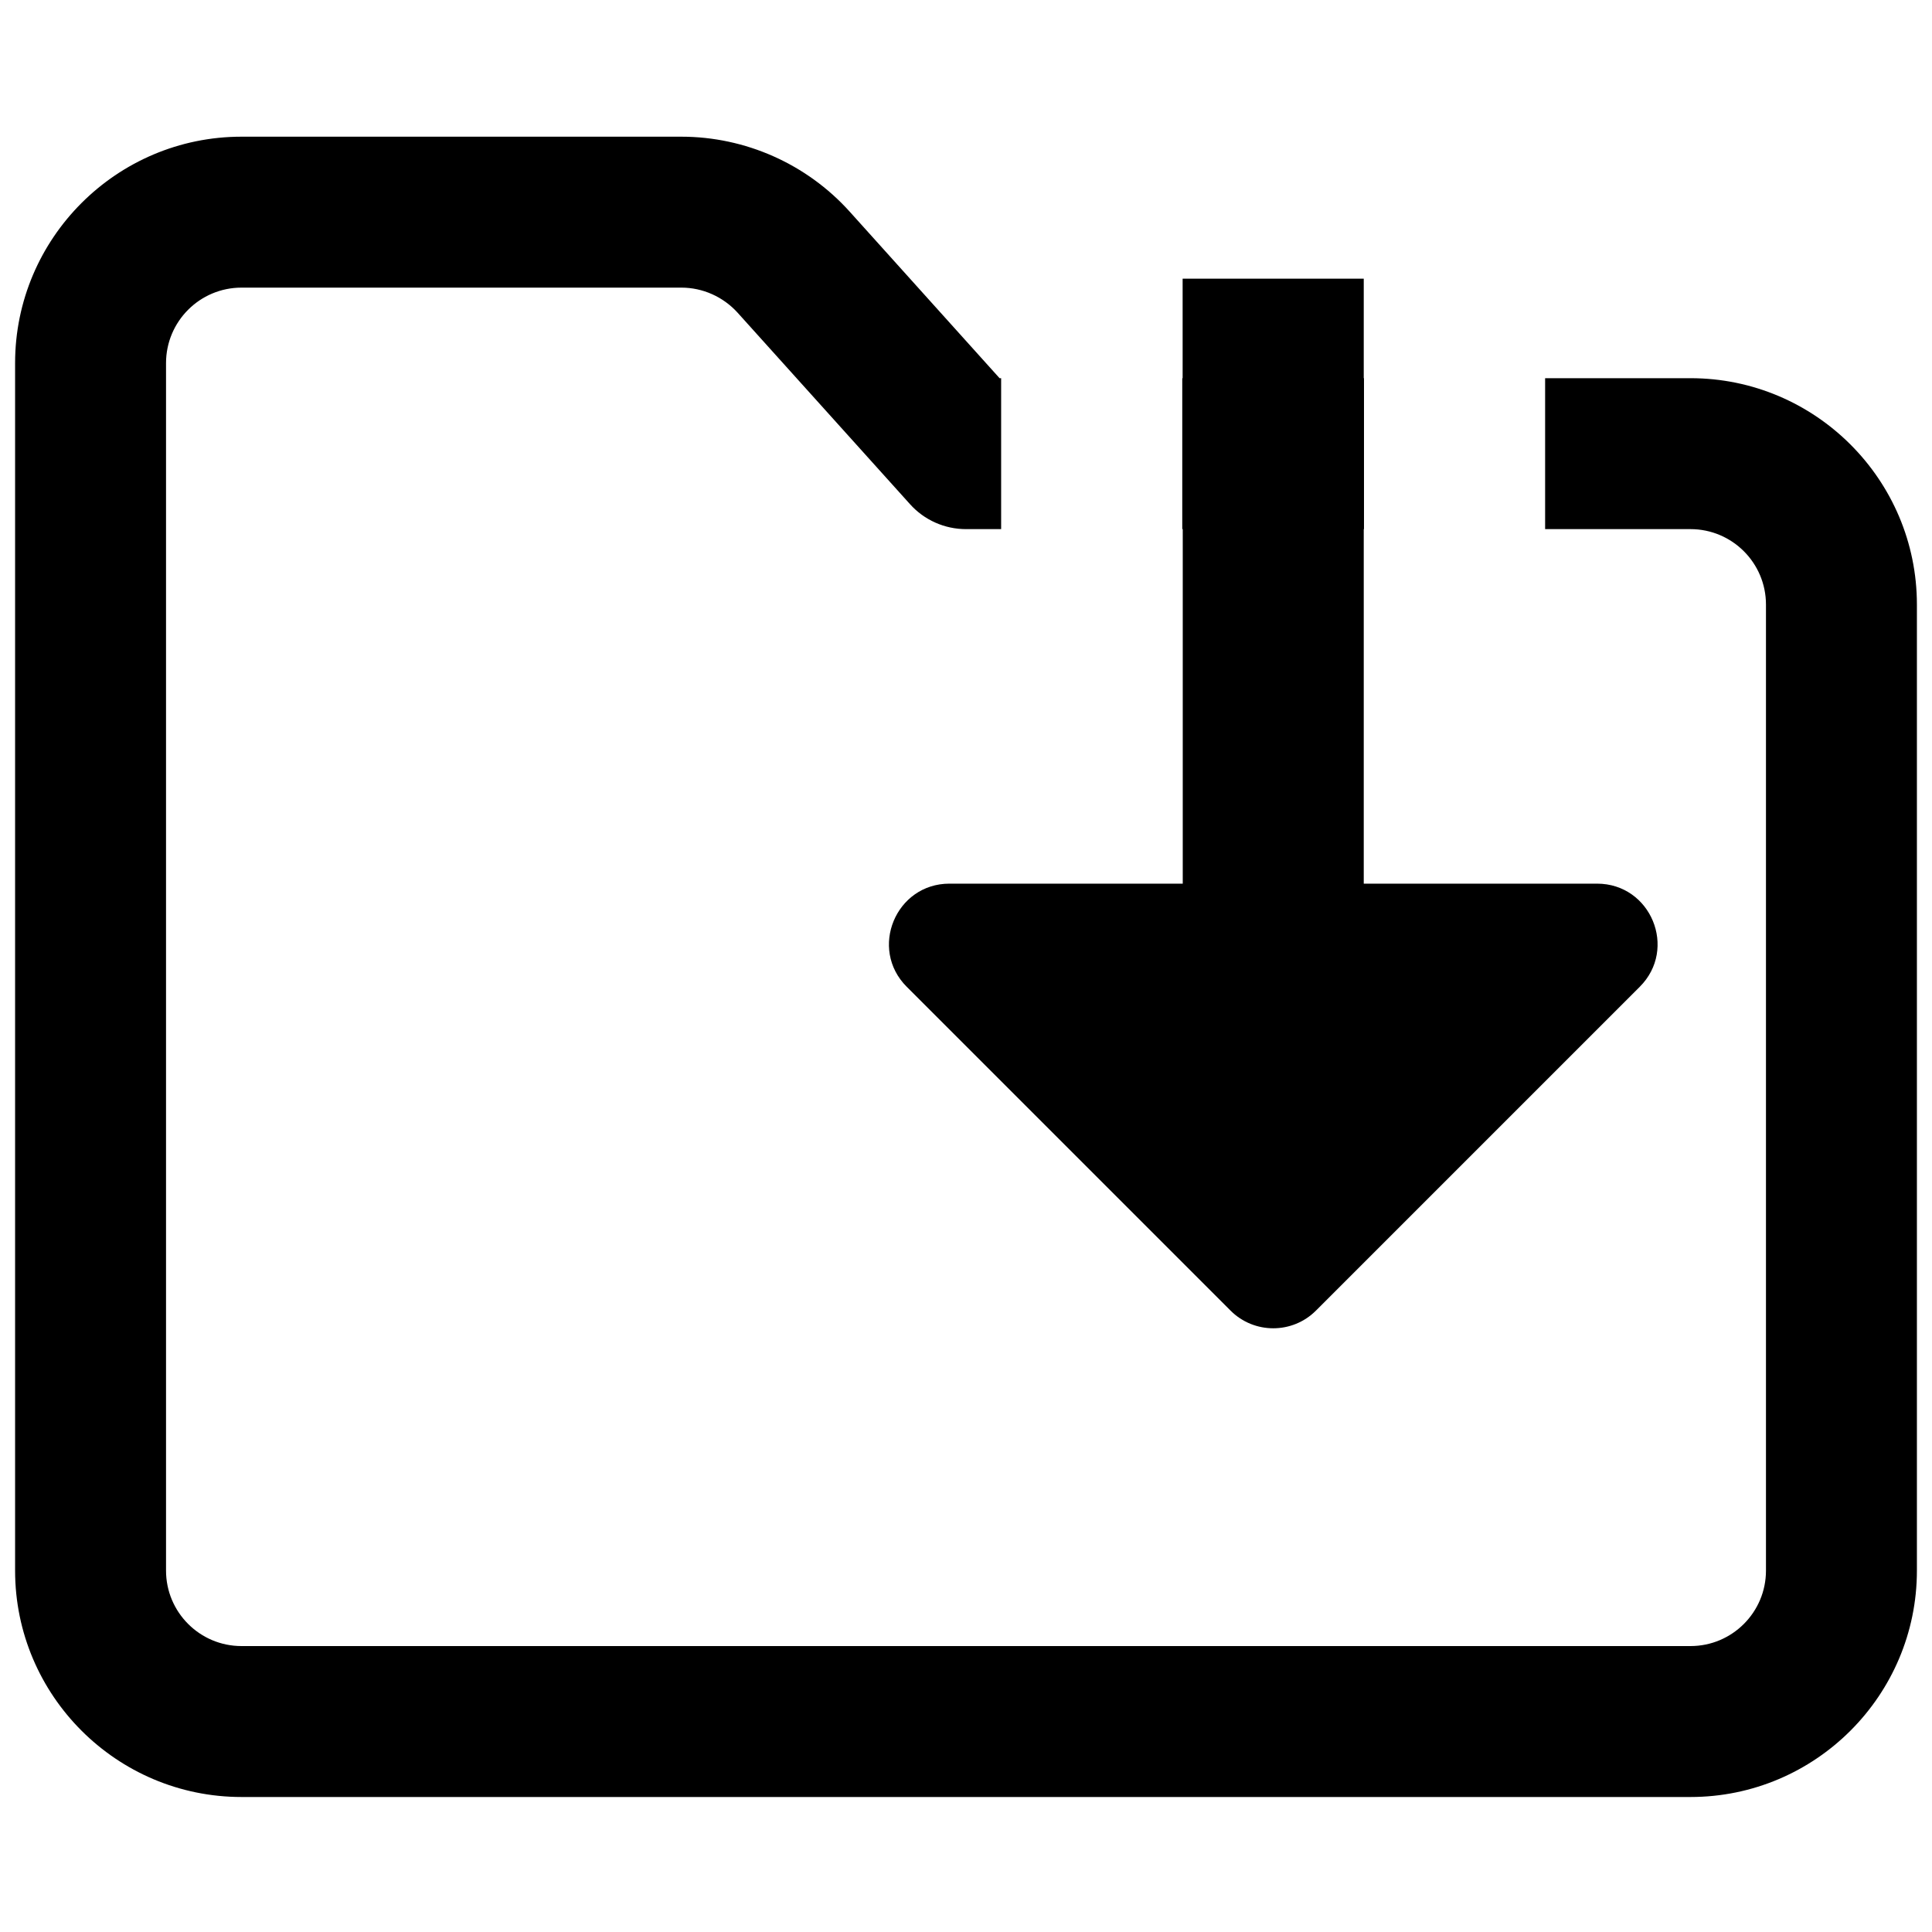
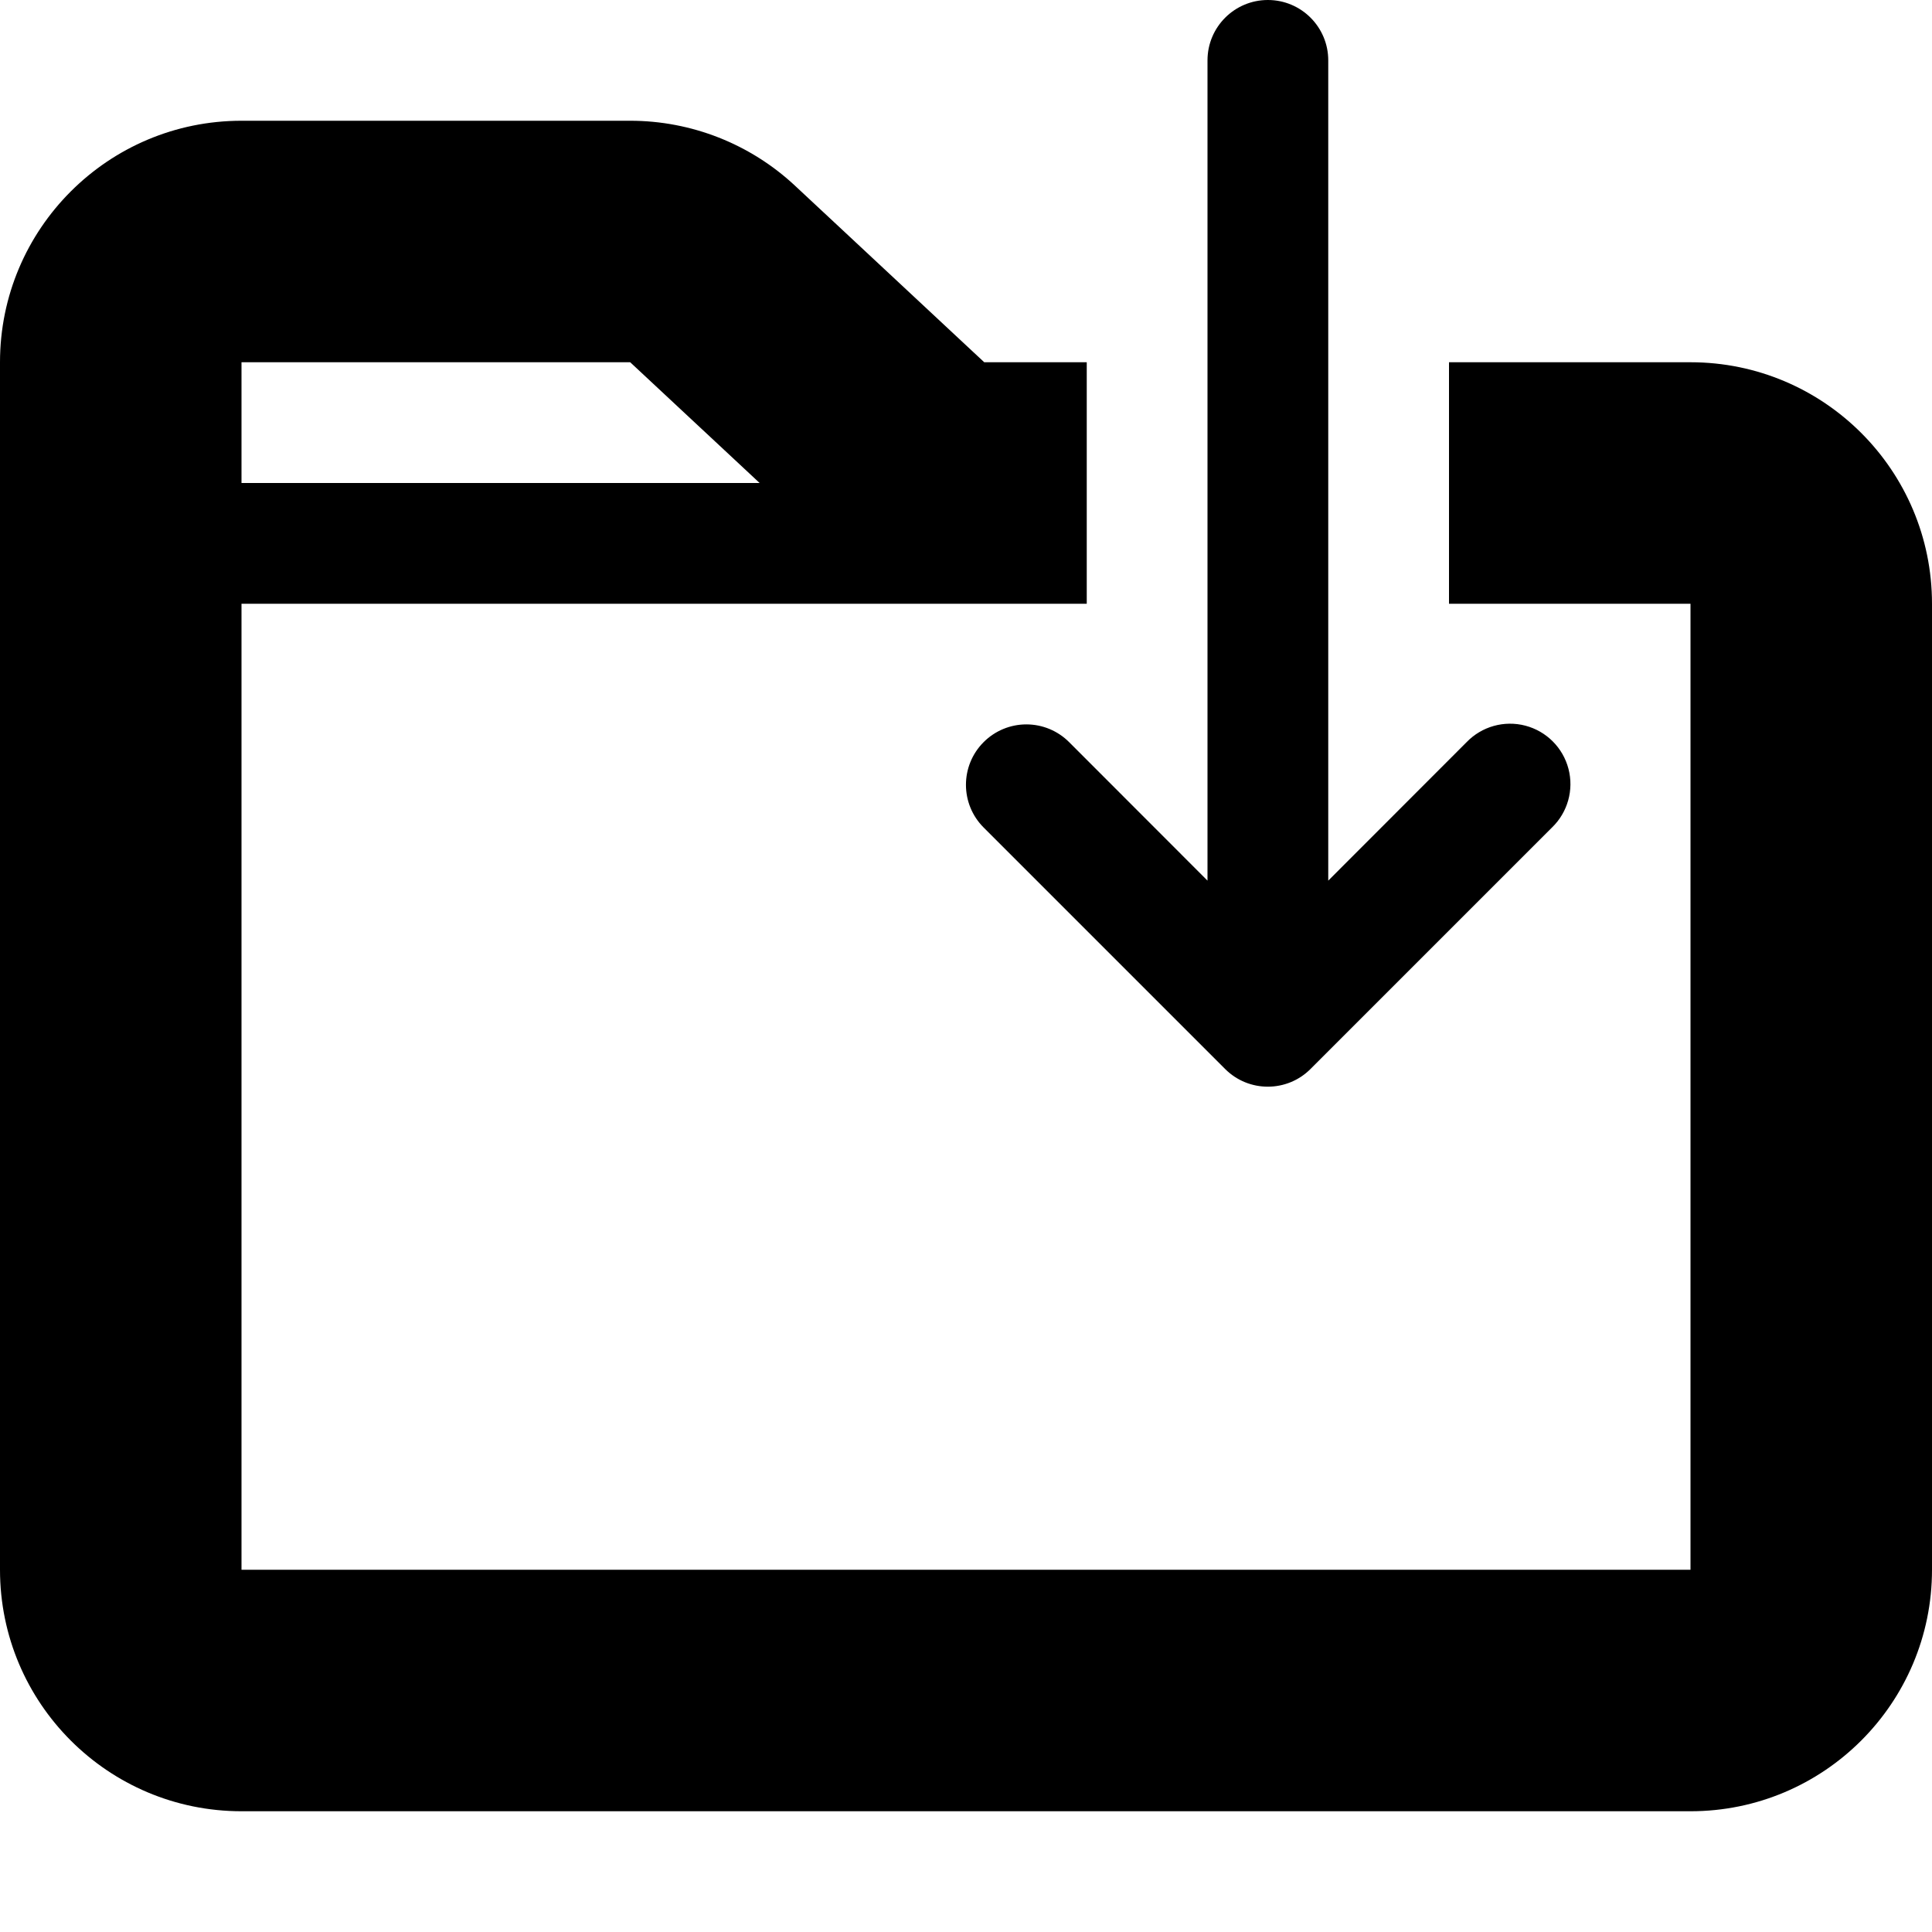
- <svg xmlns="http://www.w3.org/2000/svg" width="16" height="16" viewBox="0 0 16 16" fill="none">
-   <path d="M9.794 7.318H7.863C7.418 7.318 7.194 7.857 7.509 8.172L10.191 10.854C10.386 11.049 10.703 11.049 10.898 10.854L13.58 8.172C13.895 7.857 13.672 7.318 13.226 7.318H11.294V4.382H11.296V3.132H11.294V2.308H9.794V3.132H9.791V4.382H9.795V7.318H9.794Z" fill="black" />
-   <path d="M14 3.132H12.796V4.382H14C14.345 4.382 14.625 4.662 14.625 5.007V13.007C14.625 13.352 14.345 13.632 14 13.632H2C1.655 13.632 1.375 13.352 1.375 13.007V3.007C1.375 2.662 1.655 2.382 2 2.382H5.643C5.82 2.382 5.989 2.458 6.108 2.589L7.536 4.175C7.654 4.307 7.823 4.382 8 4.382H8.291V3.132H8.278L7.036 1.752C6.681 1.358 6.173 1.132 5.642 1.132H2C0.966 1.132 0.125 1.973 0.125 3.007V13.007C0.125 14.041 0.966 14.882 2 14.882H14C15.034 14.882 15.875 14.041 15.875 13.007V5.007C15.875 3.973 15.034 3.132 14 3.132Z" fill="black" />
+ <svg xmlns="http://www.w3.org/2000/svg" width="16" height="16" viewBox="0 0 16 16">
+   <path d="M14 3h-2v2h2v8H2V5h7V3h-.849L6.584 1.538A2 2 0 0 0 5.219 1H2a2 2 0 0 0-2 2v10a2 2 0 0 0 2 2h12a2 2 0 0 0 2-2V5a2 2 0 0 0-2-2zM2 3h3.219l1.072 1H2z" />
+   <path d="M8.146 6.146a.5.5 0 0 0 0 .707l2 2a.5.5 0 0 0 .707 0l2-2a.5.5 0 1 0-.707-.707L11 7.293V.5a.5.5 0 0 0-1 0v6.793L8.854 6.146a.5.5 0 0 0-.708 0z" />
</svg>
